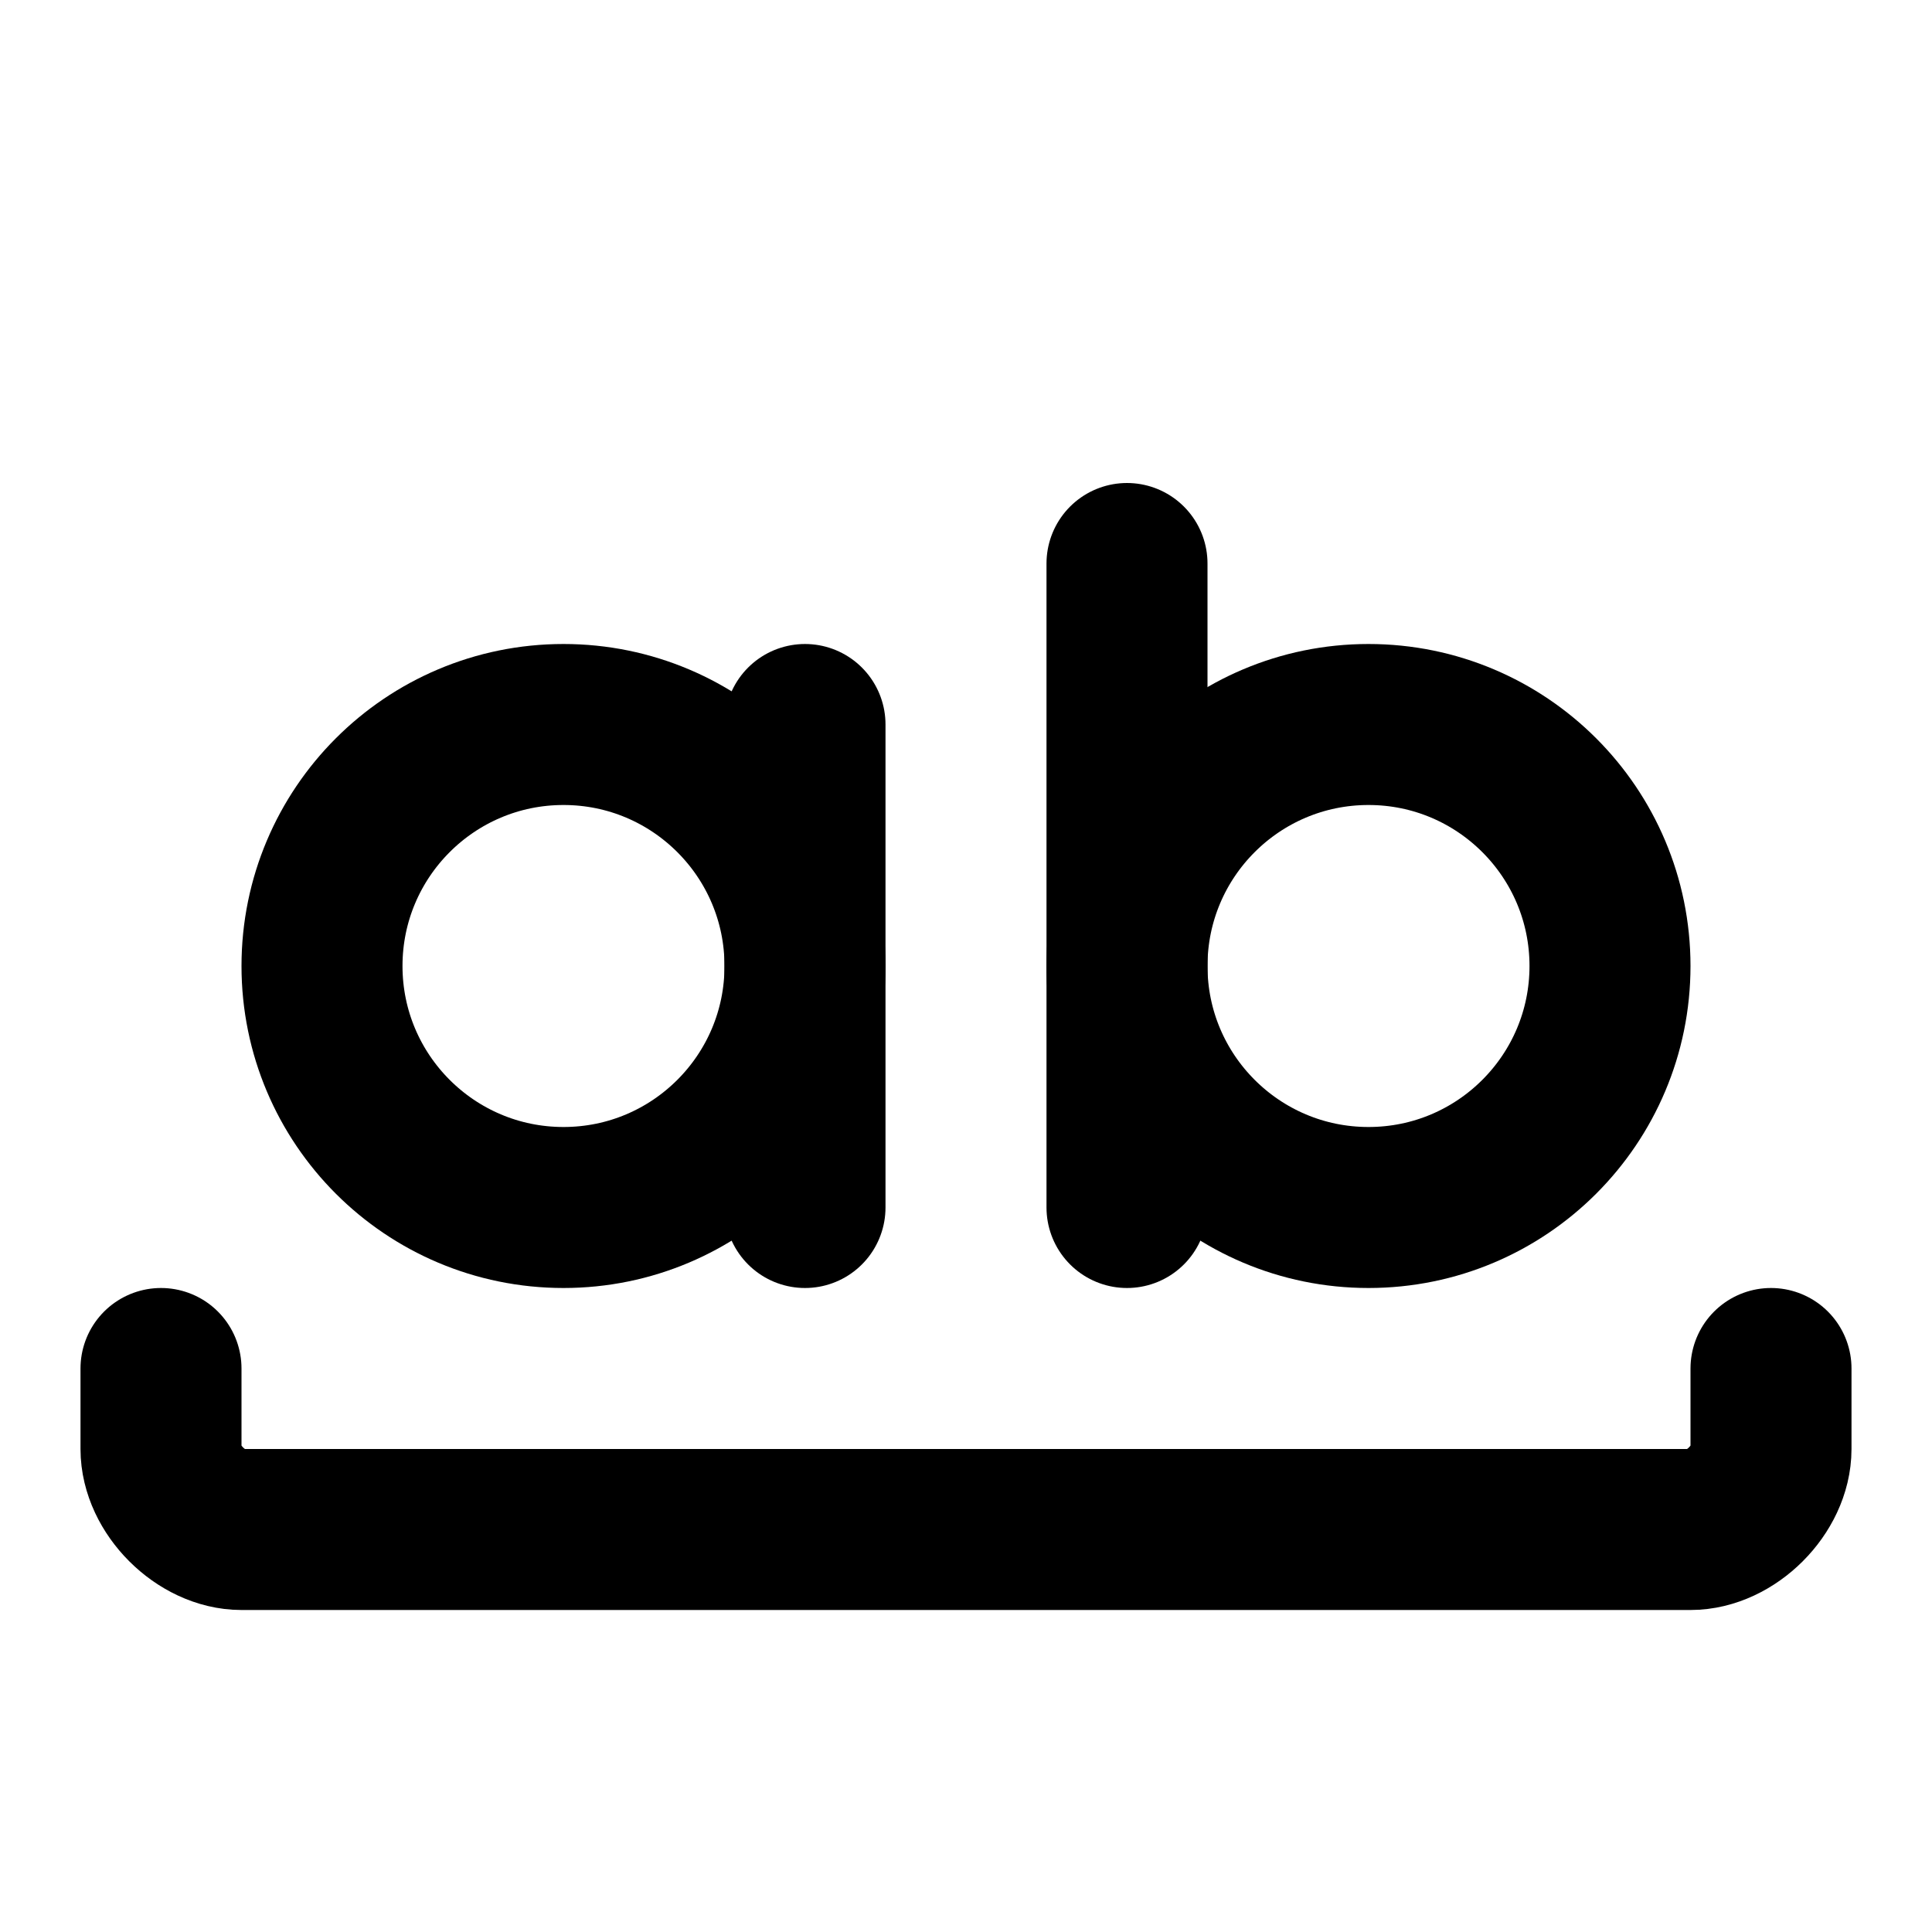
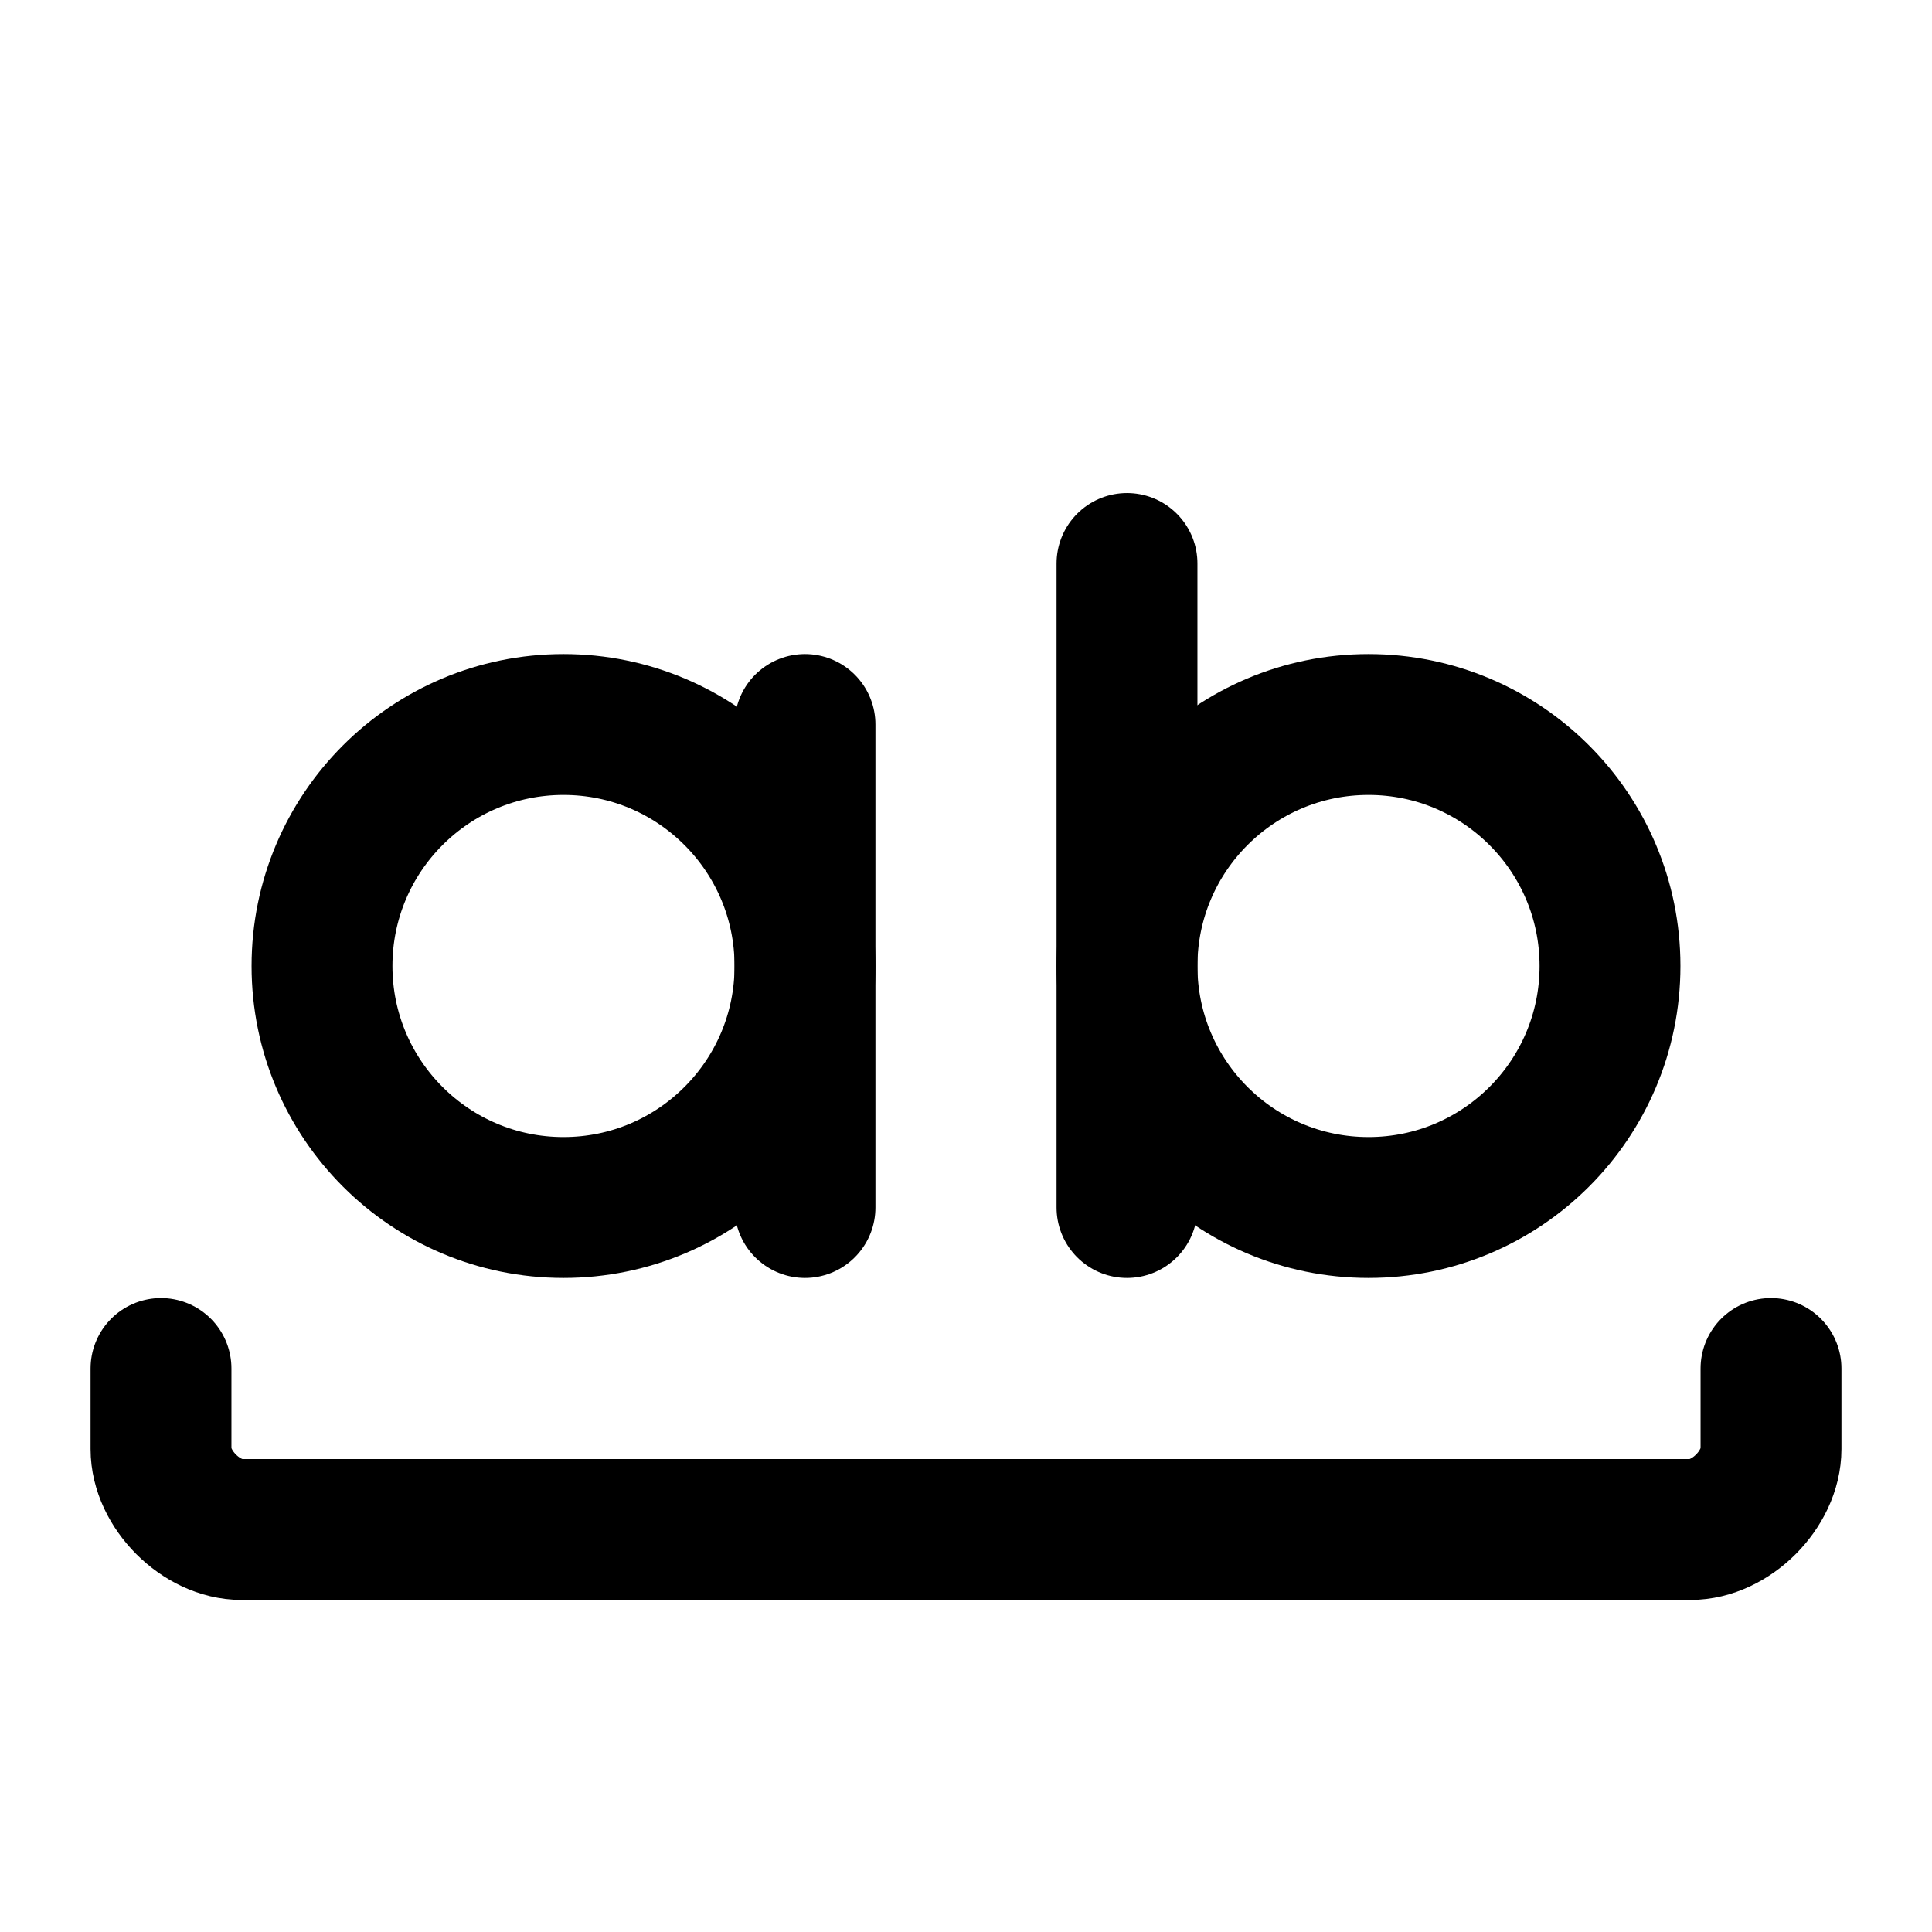
- <svg xmlns="http://www.w3.org/2000/svg" class="lucide lucide-whole-word" width="24" height="24" viewBox="0 0 24 24" fill="none" stroke="currentColor" stroke-width="2" stroke-linecap="round" stroke-linejoin="round">
+ <svg xmlns="http://www.w3.org/2000/svg" class="lucide lucide-whole-word" width="24" height="24" viewBox="0 0 24 24" fill="none" stroke="currentColor" stroke-width="1.75" stroke-linecap="round" stroke-linejoin="round">
  <circle cx="7" cy="12" r="3" />
  <path d="M10 9v6" />
  <circle cx="17" cy="12" r="3" />
  <path d="M14 7v8" />
  <path d="M22 17v1c0 .5-.5 1-1 1H3c-.5 0-1-.5-1-1v-1" />
</svg>
